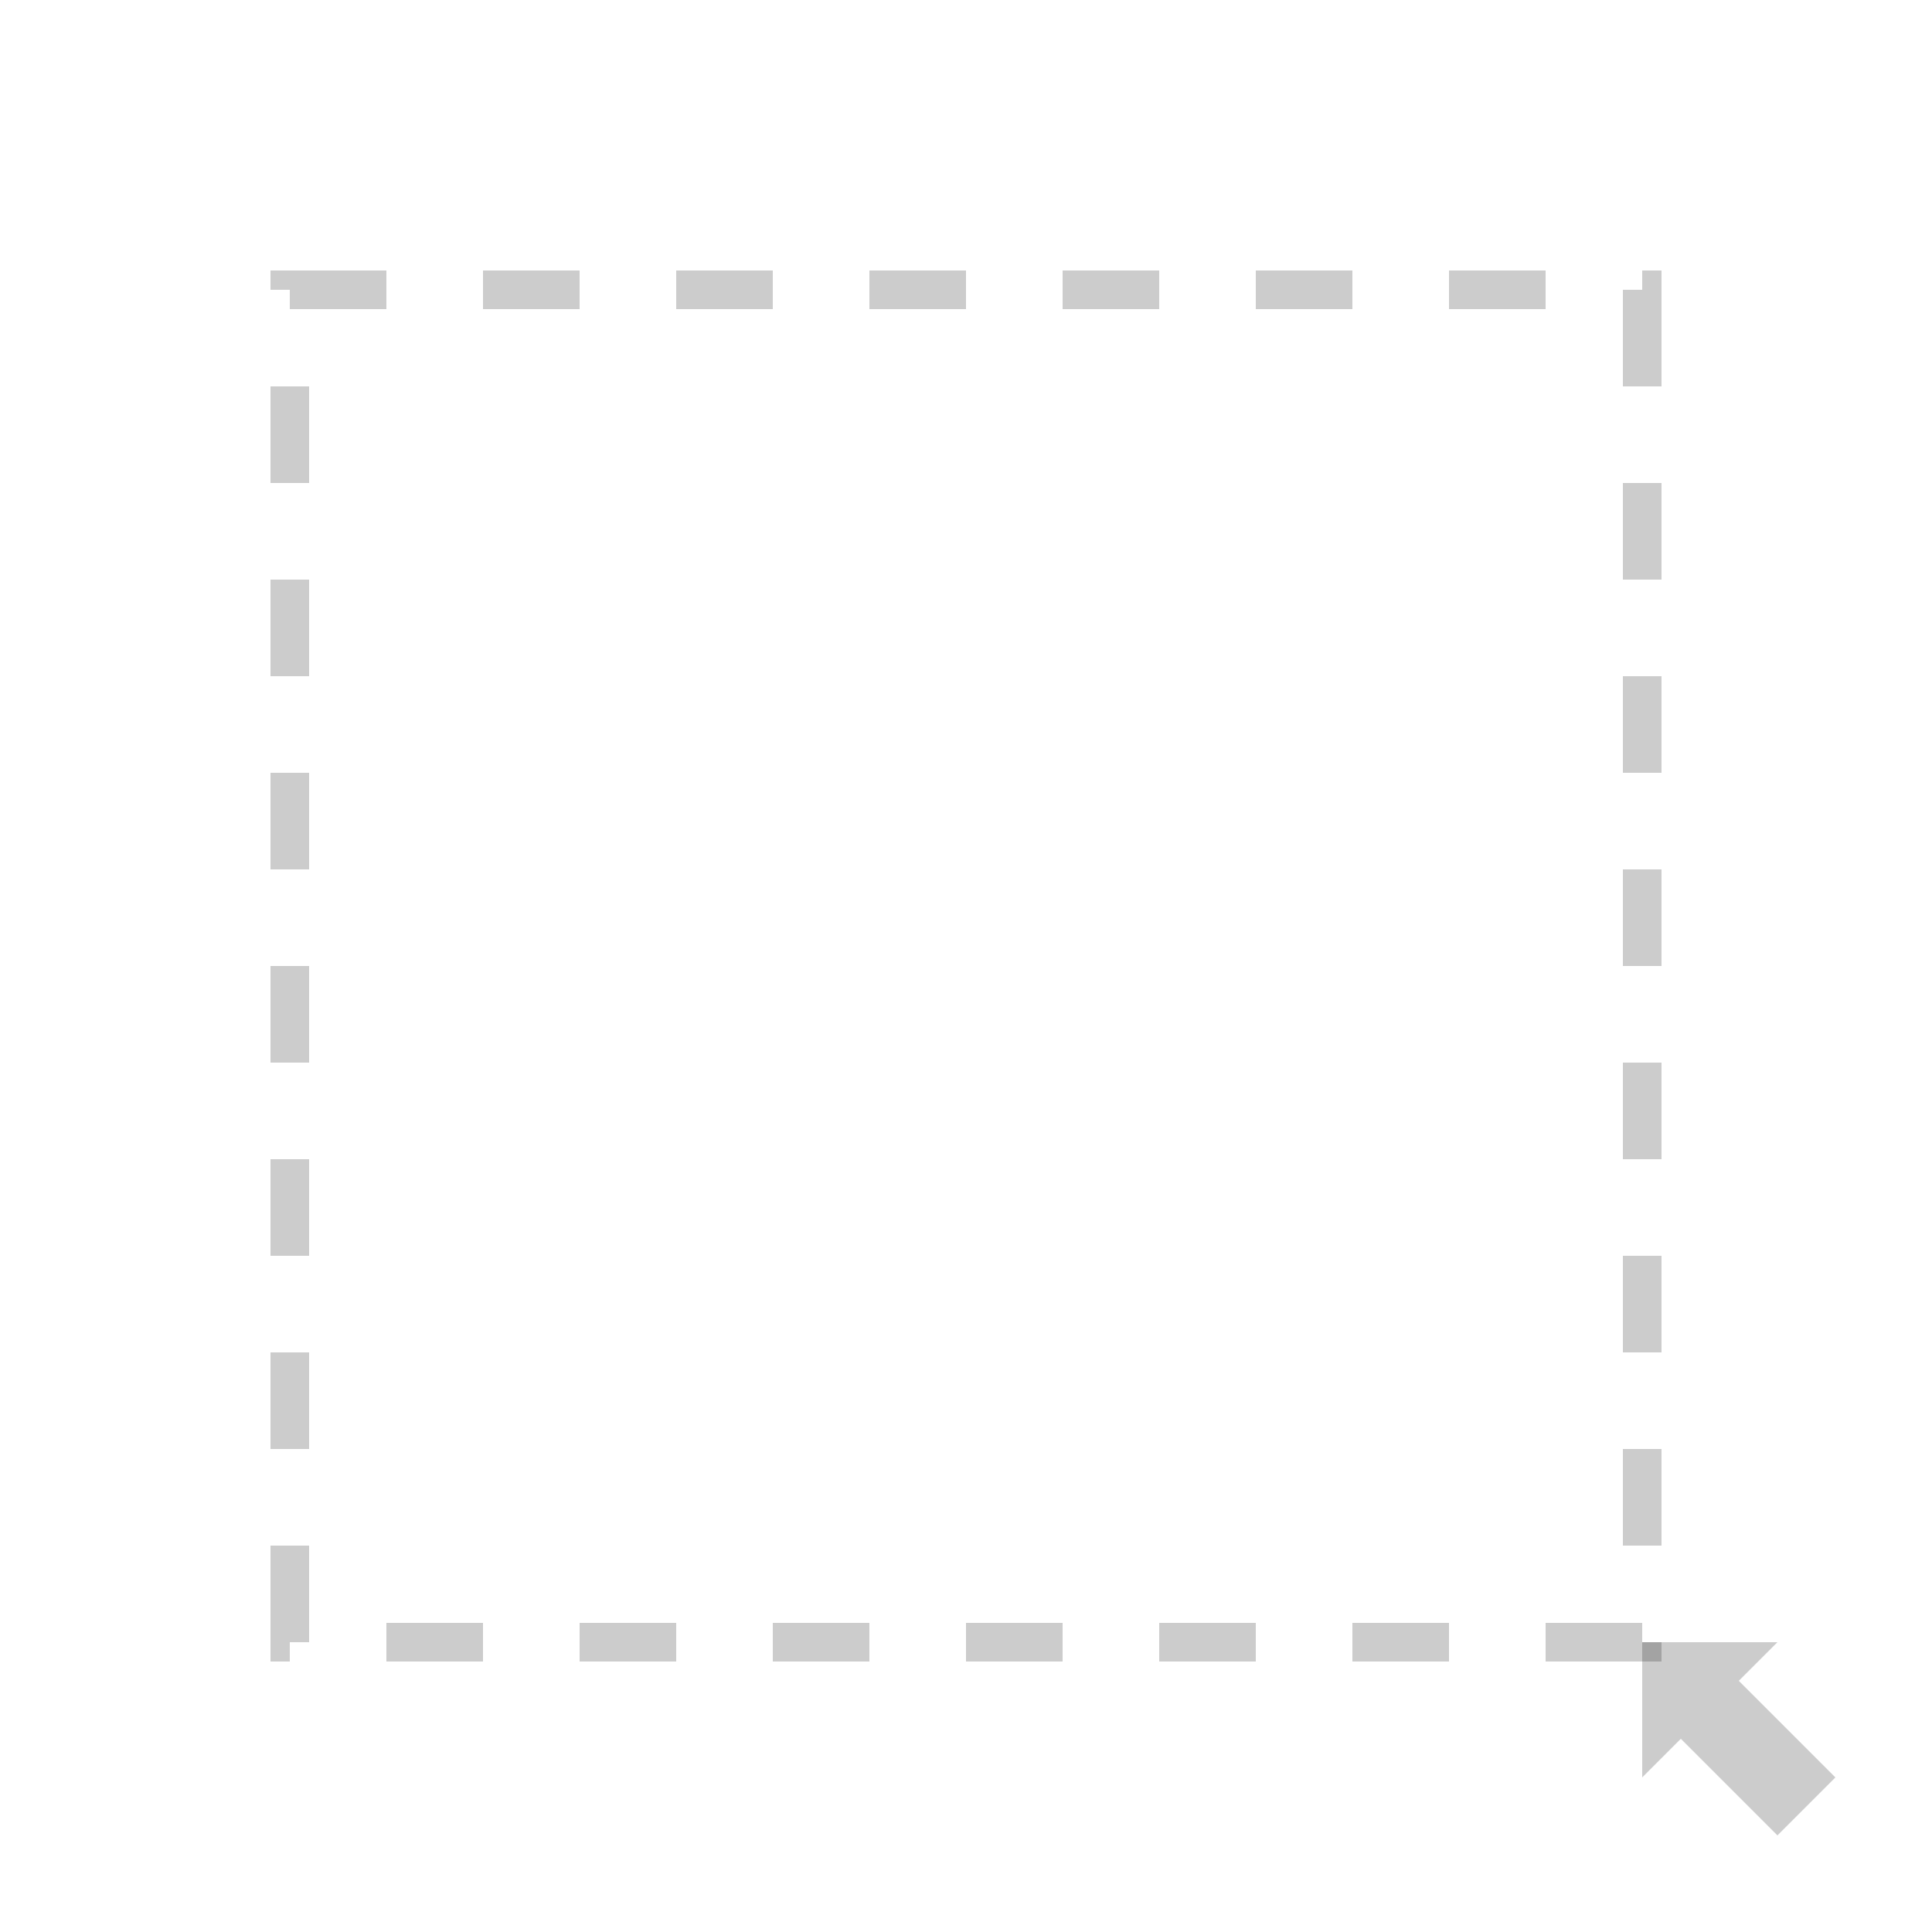
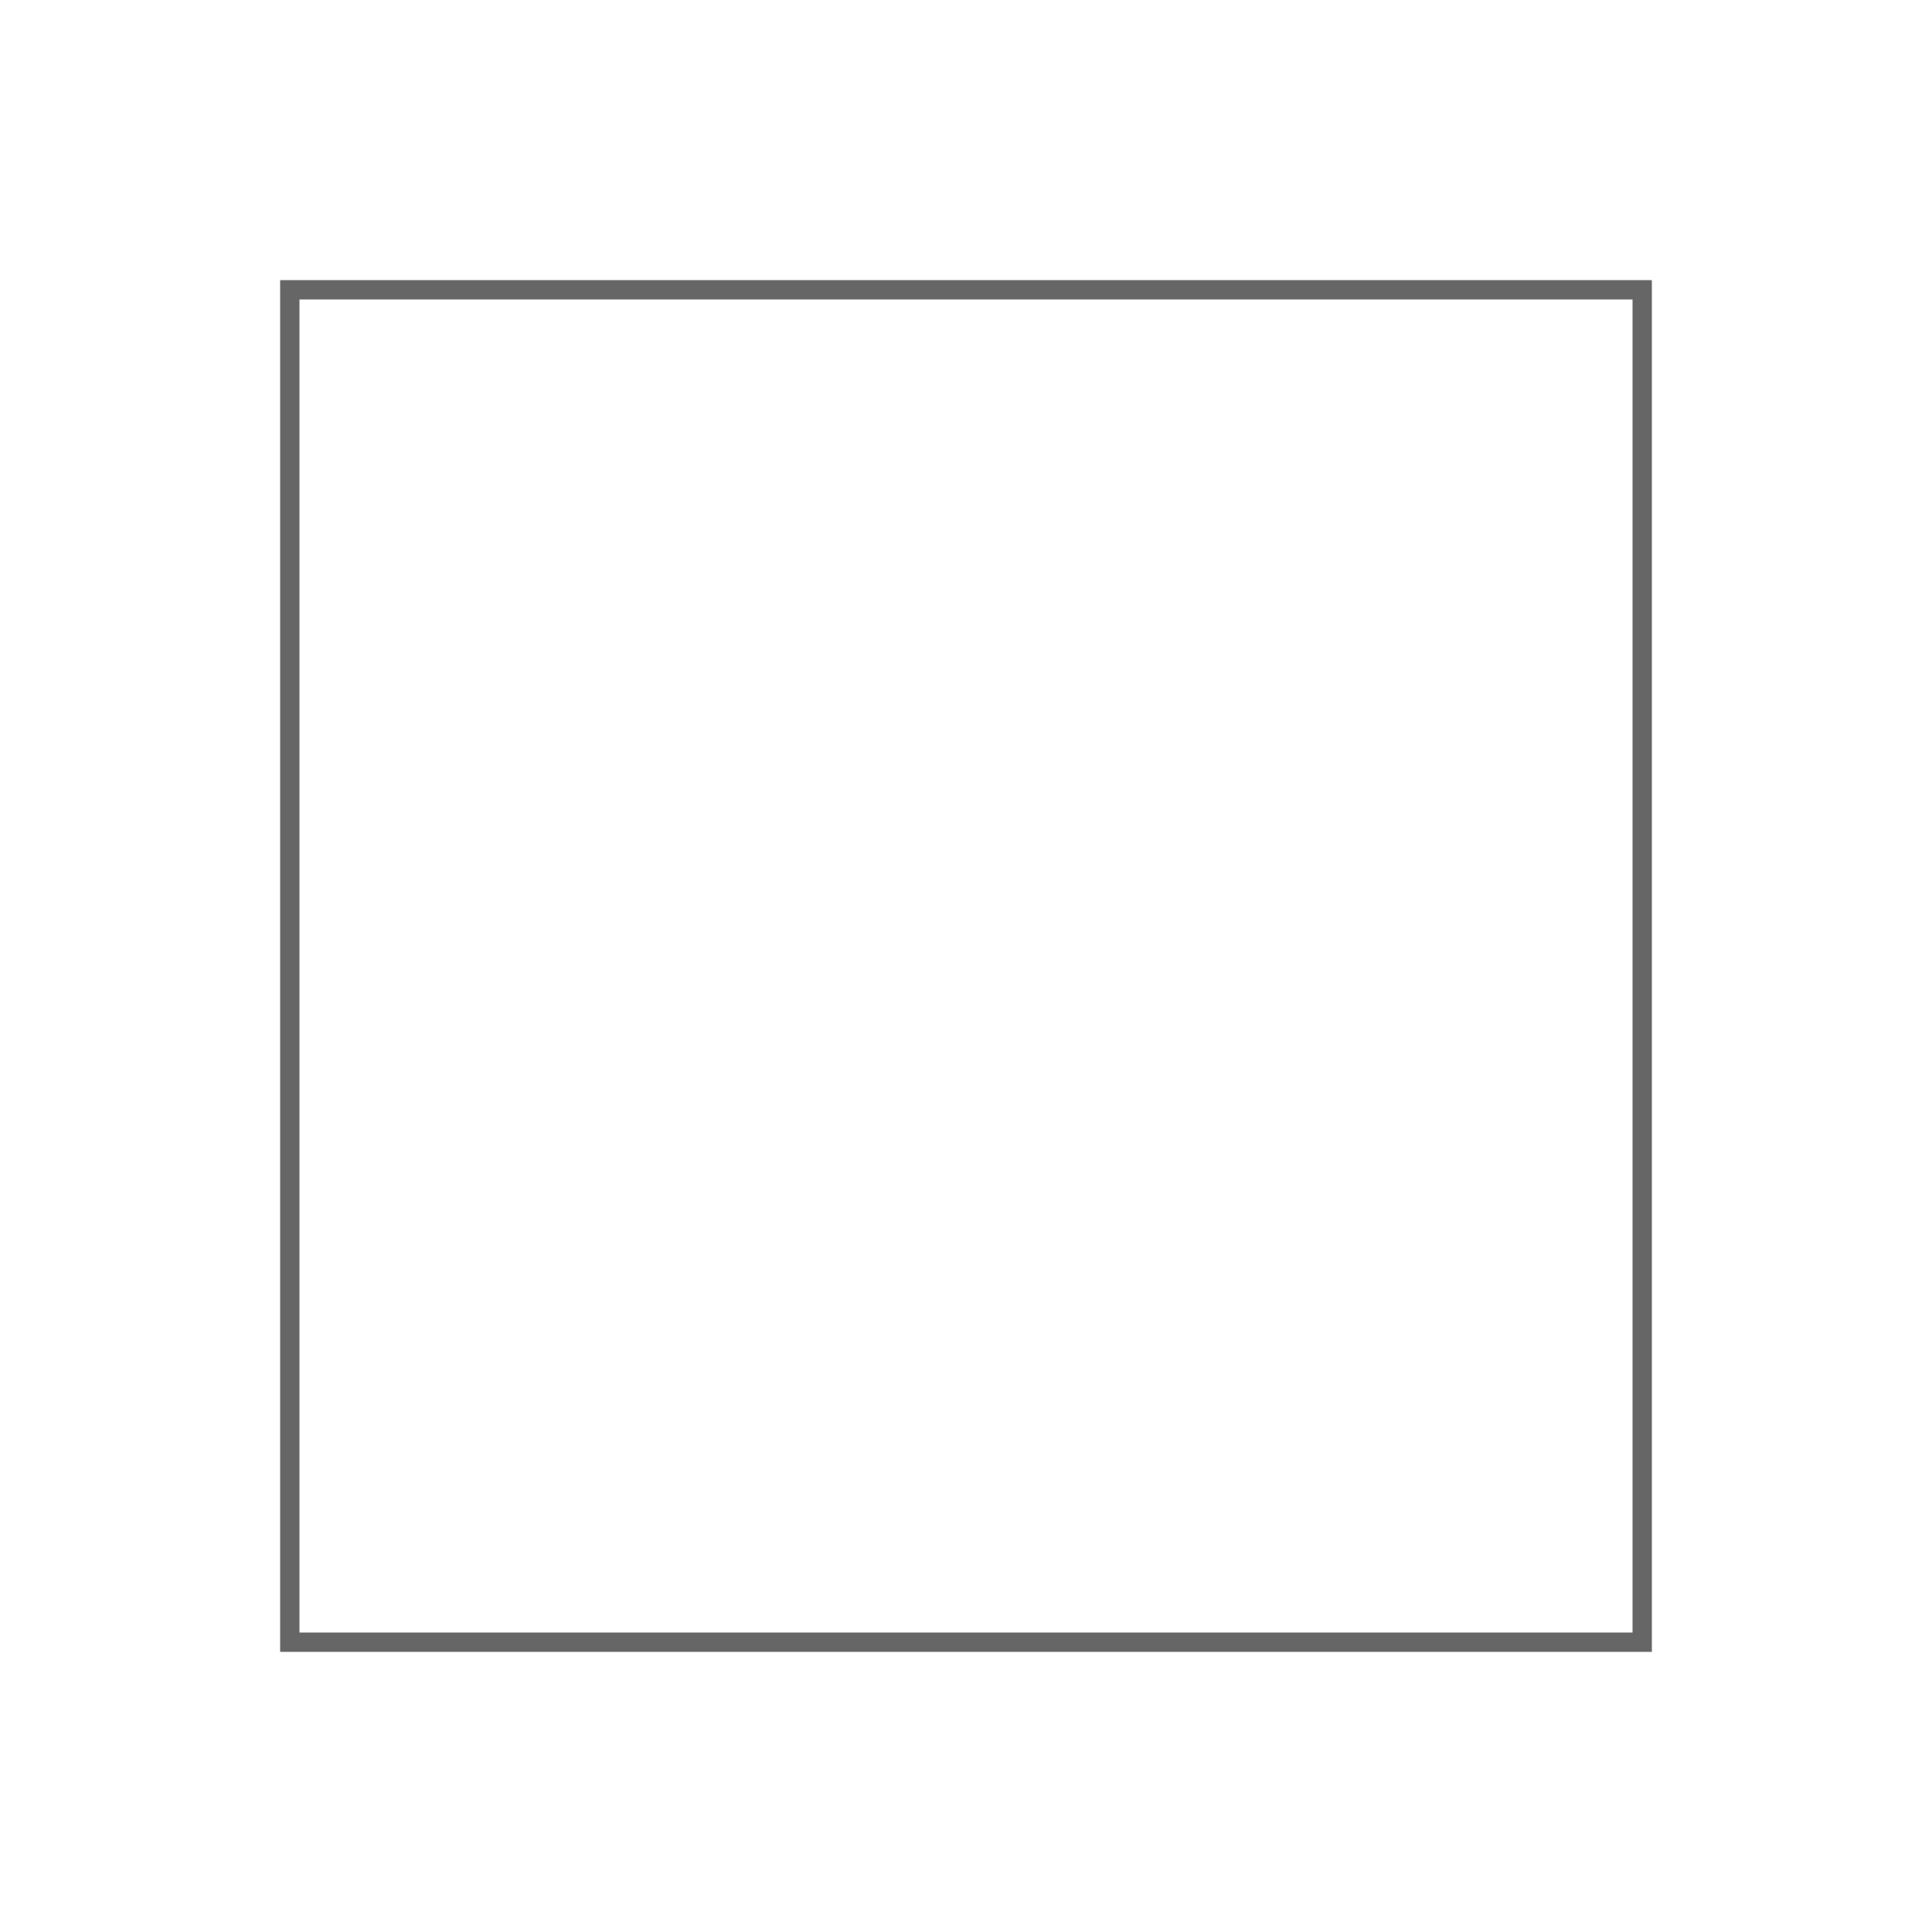
<svg xmlns="http://www.w3.org/2000/svg" width="100" height="100" fill="currentColor">
-   <rect x="15" y="15" width="70" height="70" stroke="#0003" fill="transparent" stroke-width="2" stroke-dasharray="5" />
-   <path stroke="transparent" fill="#0003" d="         M85,85         v7         l2,-2         l5 5         l3,-3         l-5,-5         l2,-2         h-7z         " />
+   <rect class="svg-rect" x="15" y="15" width="70" height="70" stroke="#0009" fill="transparent" stroke-width="1">
+     <animate dur="1.5s" repeatCount="indefinite" attributeName="width" attributeType="XML" values="         10;70;70" />
+     <animate dur="1.5s" repeatCount="indefinite" attributeName="height" attributeType="XML" values="         10;70;70" />
+   </rect>
+   <path stroke="transparent" fill="#0009">
+     <animate dur="1.5s" repeatCount="indefinite" attributeName="d" attributeType="XML" values="         M25,25v7l2,-2l5 5l3,-3l-5,-5l2,-2h-7z;         M85,85v7l2,-2l5 5l3,-3l-5,-5l2,-2h-7z;         M85,85v7l2,-2l5 5l3,-3l-5,-5l2,-2h-7z;" />
+   </path>
</svg>
